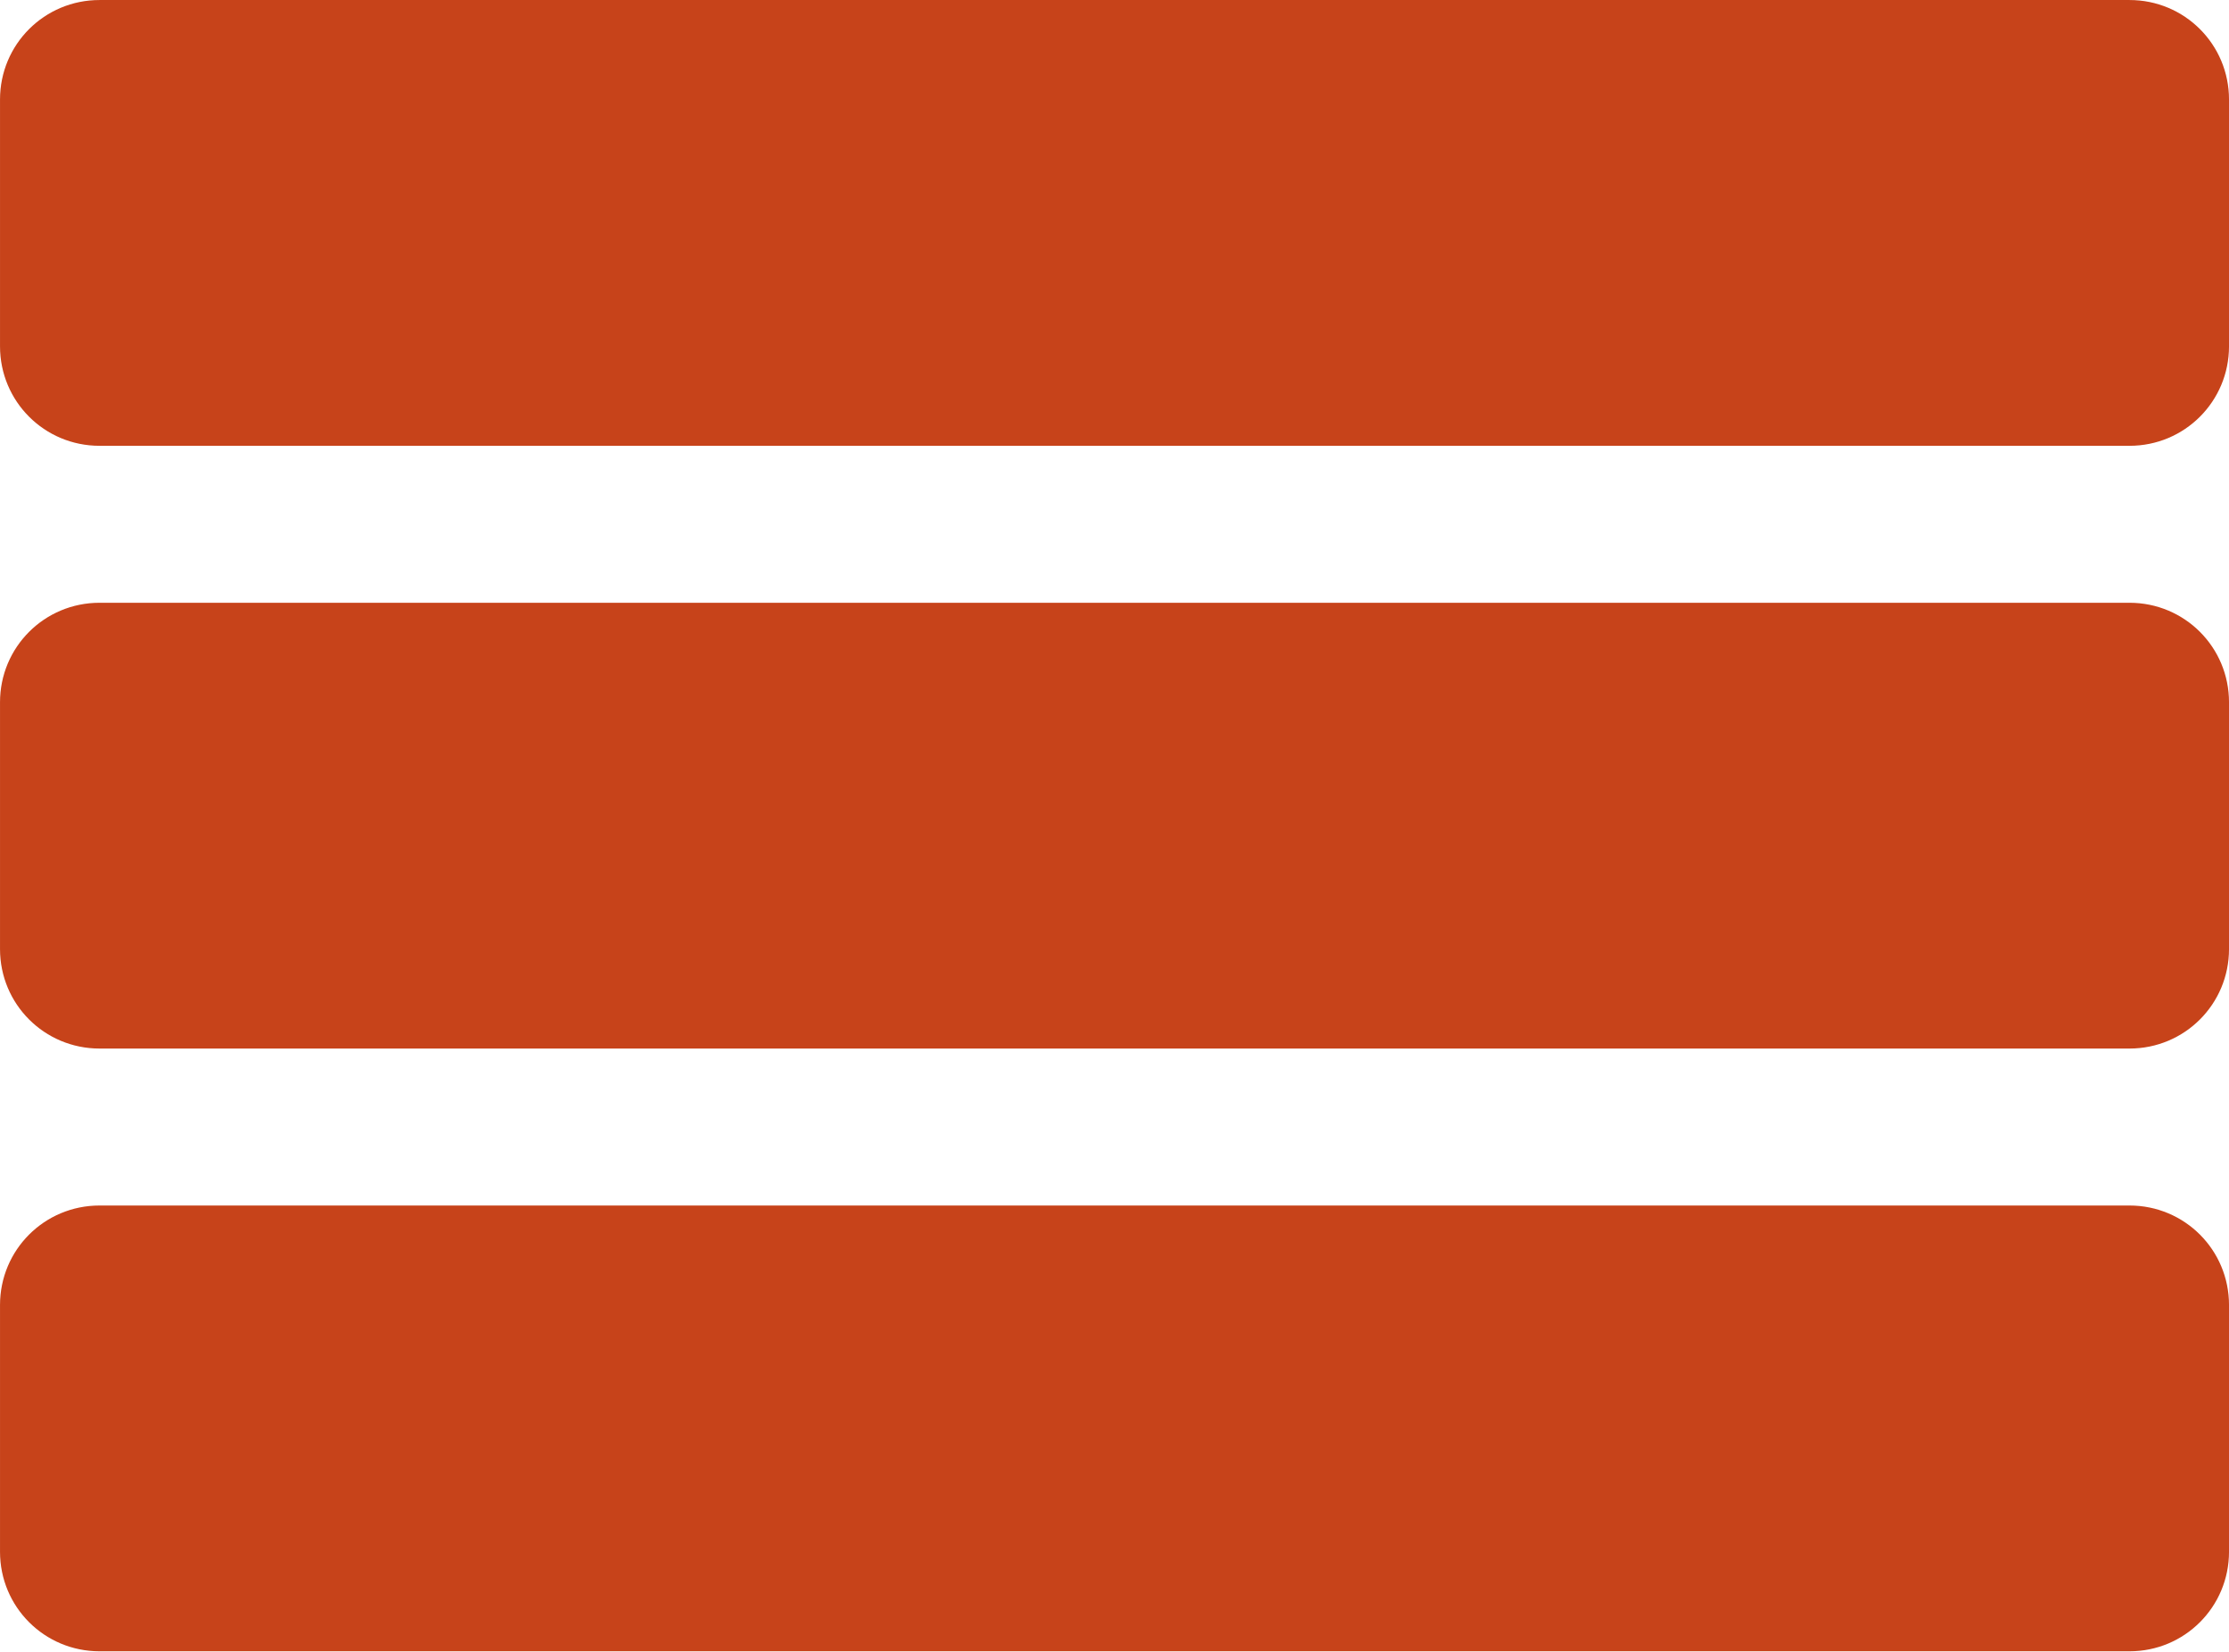
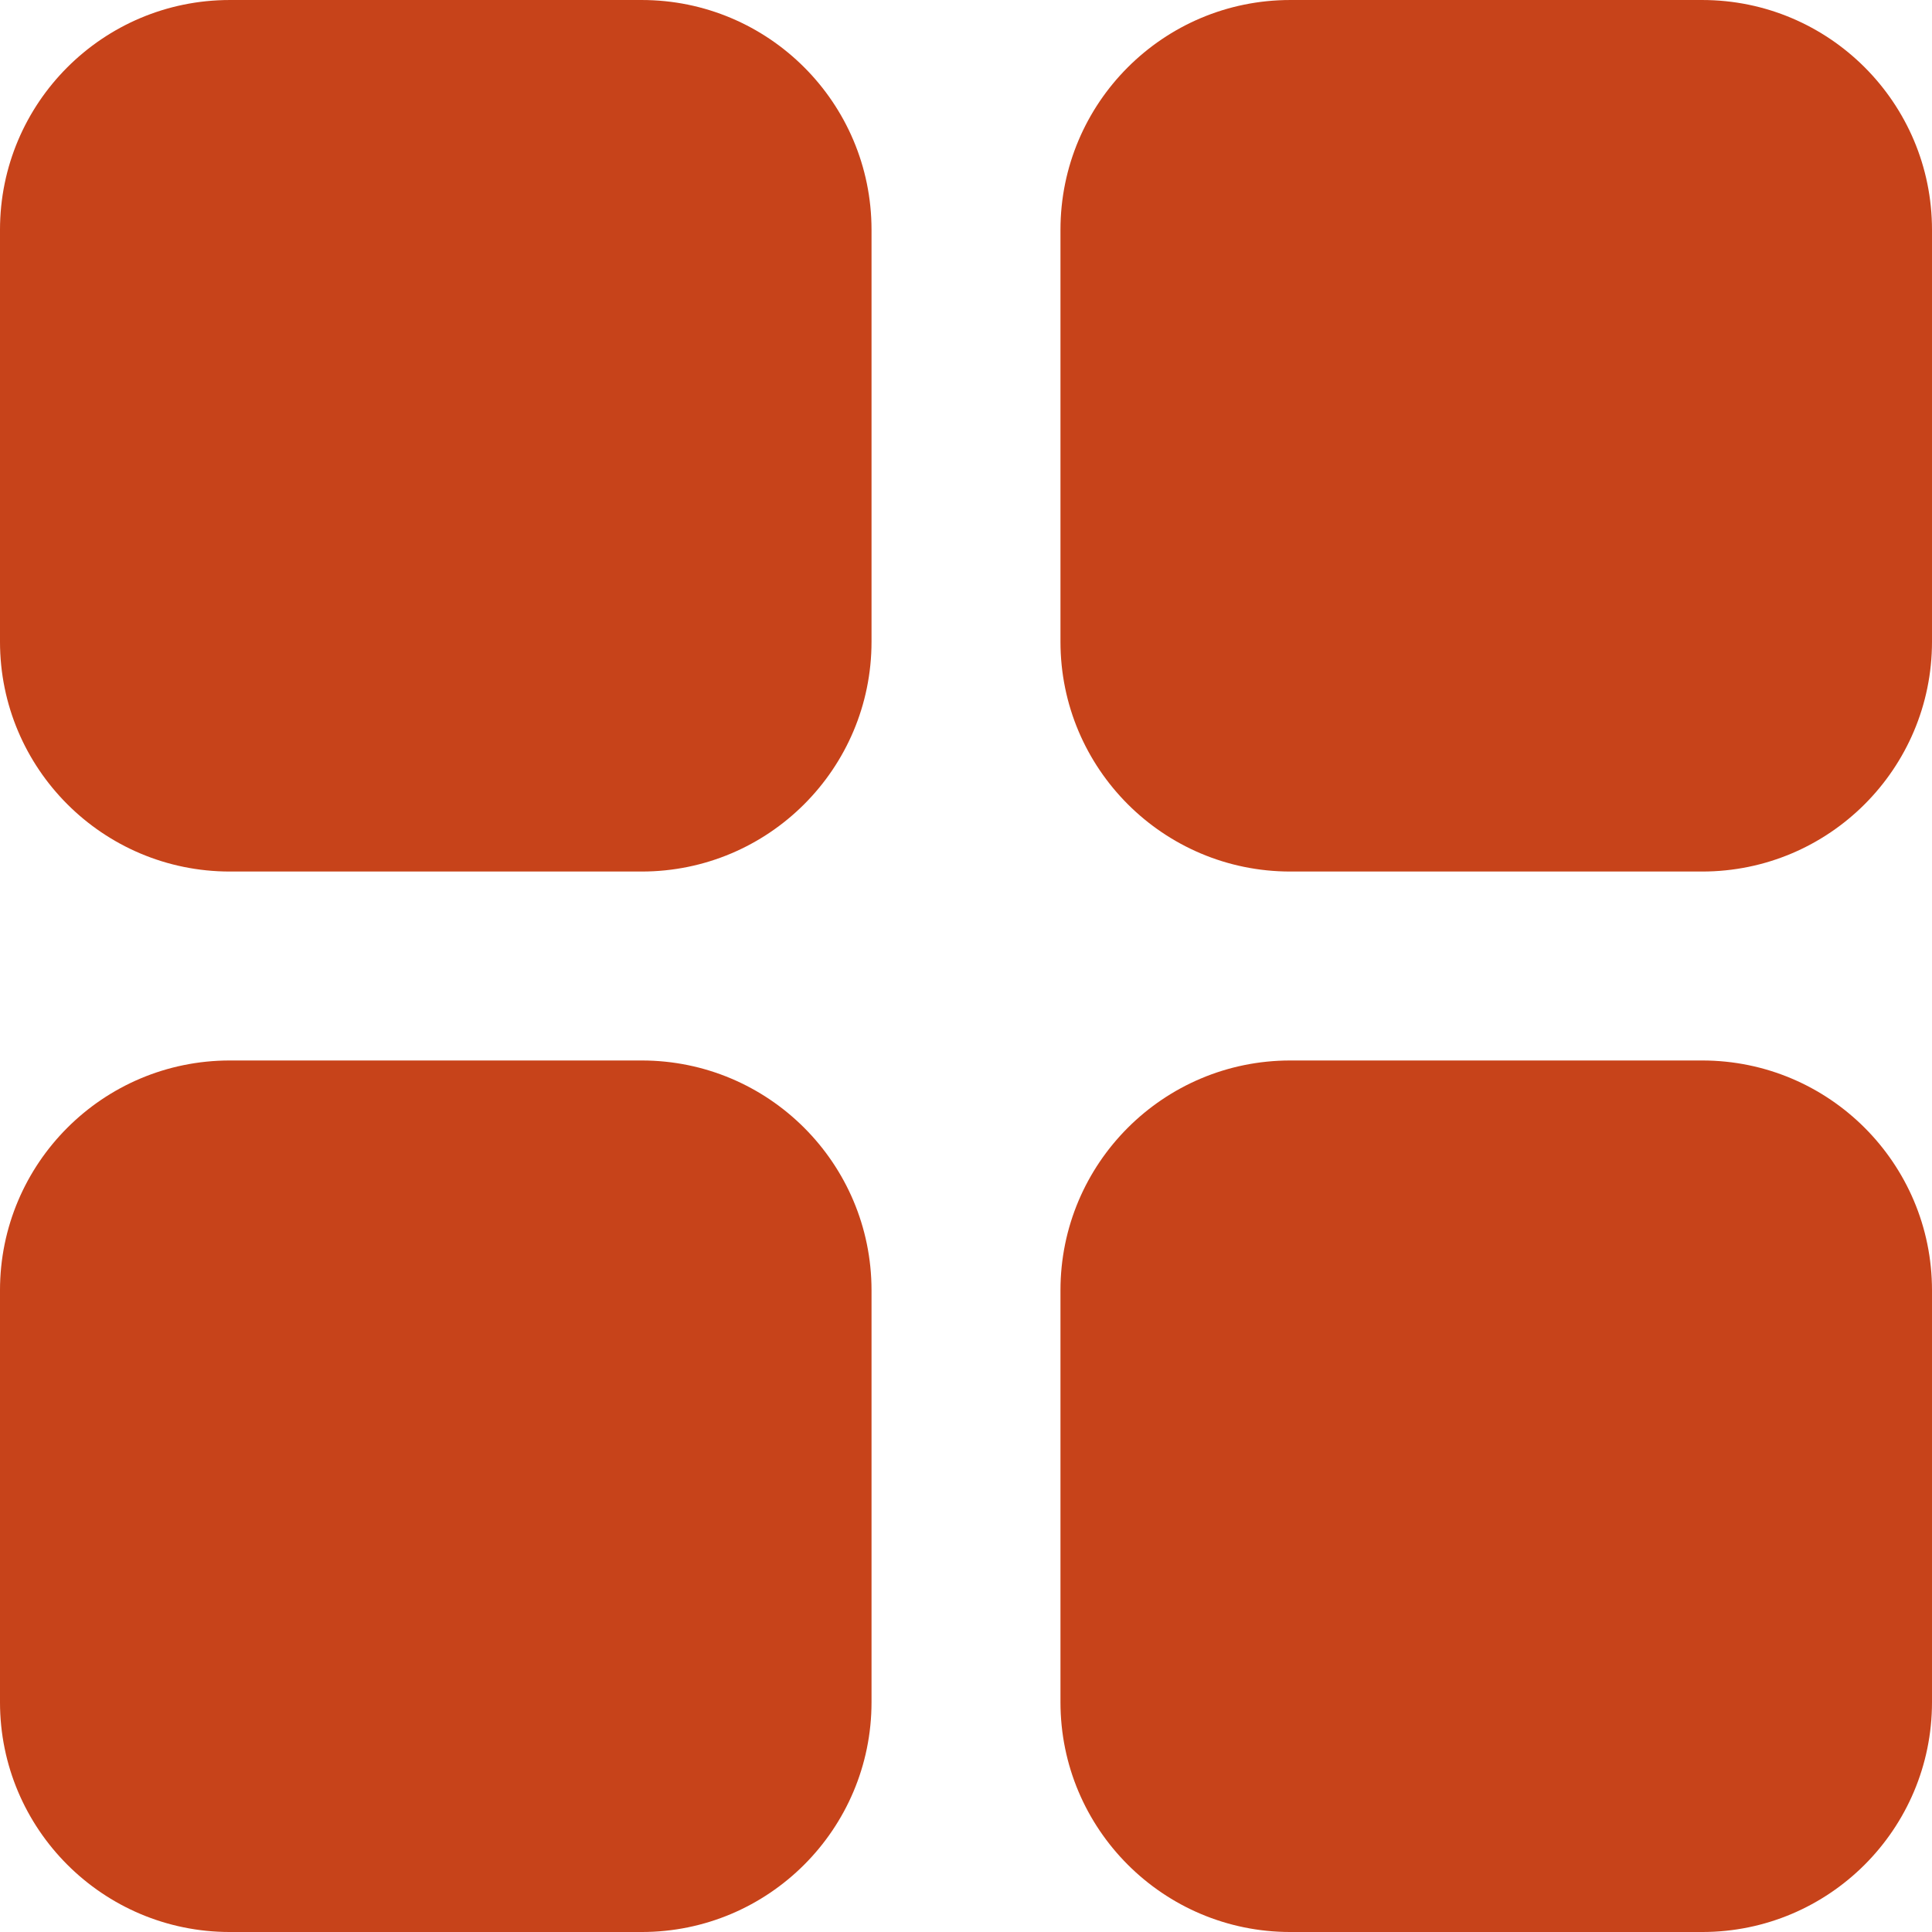
- <svg xmlns="http://www.w3.org/2000/svg" width="48.918mm" height="36.242mm" viewBox="0 0 48.918 36.242" version="1.1" id="svg5">
+ <svg xmlns="http://www.w3.org/2000/svg" width="48.202mm" height="48.202mm" viewBox="0 0 48.202 48.202" version="1.1" id="svg5">
  <defs id="defs2" />
-   <g id="layer1" transform="translate(-62.5447,-58.01245)">
-     <path id="rect1197" style="color: rgb(0, 0, 0); fill: rgb(199, 67, 26); stroke-width: 1.179; stroke-linecap: round; stroke-linejoin: round; paint-order: fill markers;" d="m 64.729,84.471 h 44.55 c 1.21,0 2.184,0.974 2.184,2.184 v 5.416 c 0,1.21 -0.974,2.184 -2.184,2.184 H 64.729 c -1.21,0 -2.184,-0.974 -2.184,-2.184 v -5.416 c 0,-1.21 0.974,-2.184 2.184,-2.184 z m 0,-13.229 h 44.55 c 1.21,0 2.184,0.974 2.184,2.184 v 5.416 c 0,1.21 -0.974,2.184 -2.184,2.184 H 64.729 c -1.21,0 -2.184,-0.974 -2.184,-2.184 v -5.416 c 0,-1.21 0.974,-2.184 2.184,-2.184 z m 0,-13.229 h 44.55 c 1.21,0 2.184,0.974 2.184,2.184 v 5.416 c 0,1.21 -0.974,2.184 -2.184,2.184 H 64.729 c -1.21,0 -2.184,-0.974 -2.184,-2.184 v -5.416 c 0,-1.21 0.974,-2.184 2.184,-2.184 z" />
+   <g id="layer1" transform="translate(-57.29905,-52.07685)">
+     <rect style="fill:#c7431a;stroke-width:2.44;fill-opacity:1" id="rect236" width="21.744" height="21.744" x="57.299" y="52.077" ry="5.734" />
+     <rect style="fill:#c7431a;stroke-width:2.44;fill-opacity:1" id="rect236-3" width="21.744" height="21.744" x="83.757" y="78.535" ry="5.734" />
+     <rect style="fill:#c7431a;stroke-width:2.44;fill-opacity:1" id="rect236-3-6" width="21.744" height="21.744" x="57.299" y="78.535" ry="5.734" />
+     <rect style="fill:#c7431a;stroke-width:2.44;fill-opacity:1" id="rect236-3-6-7" width="21.744" height="21.744" x="83.757" y="52.077" ry="5.734" />
  </g>
</svg>
